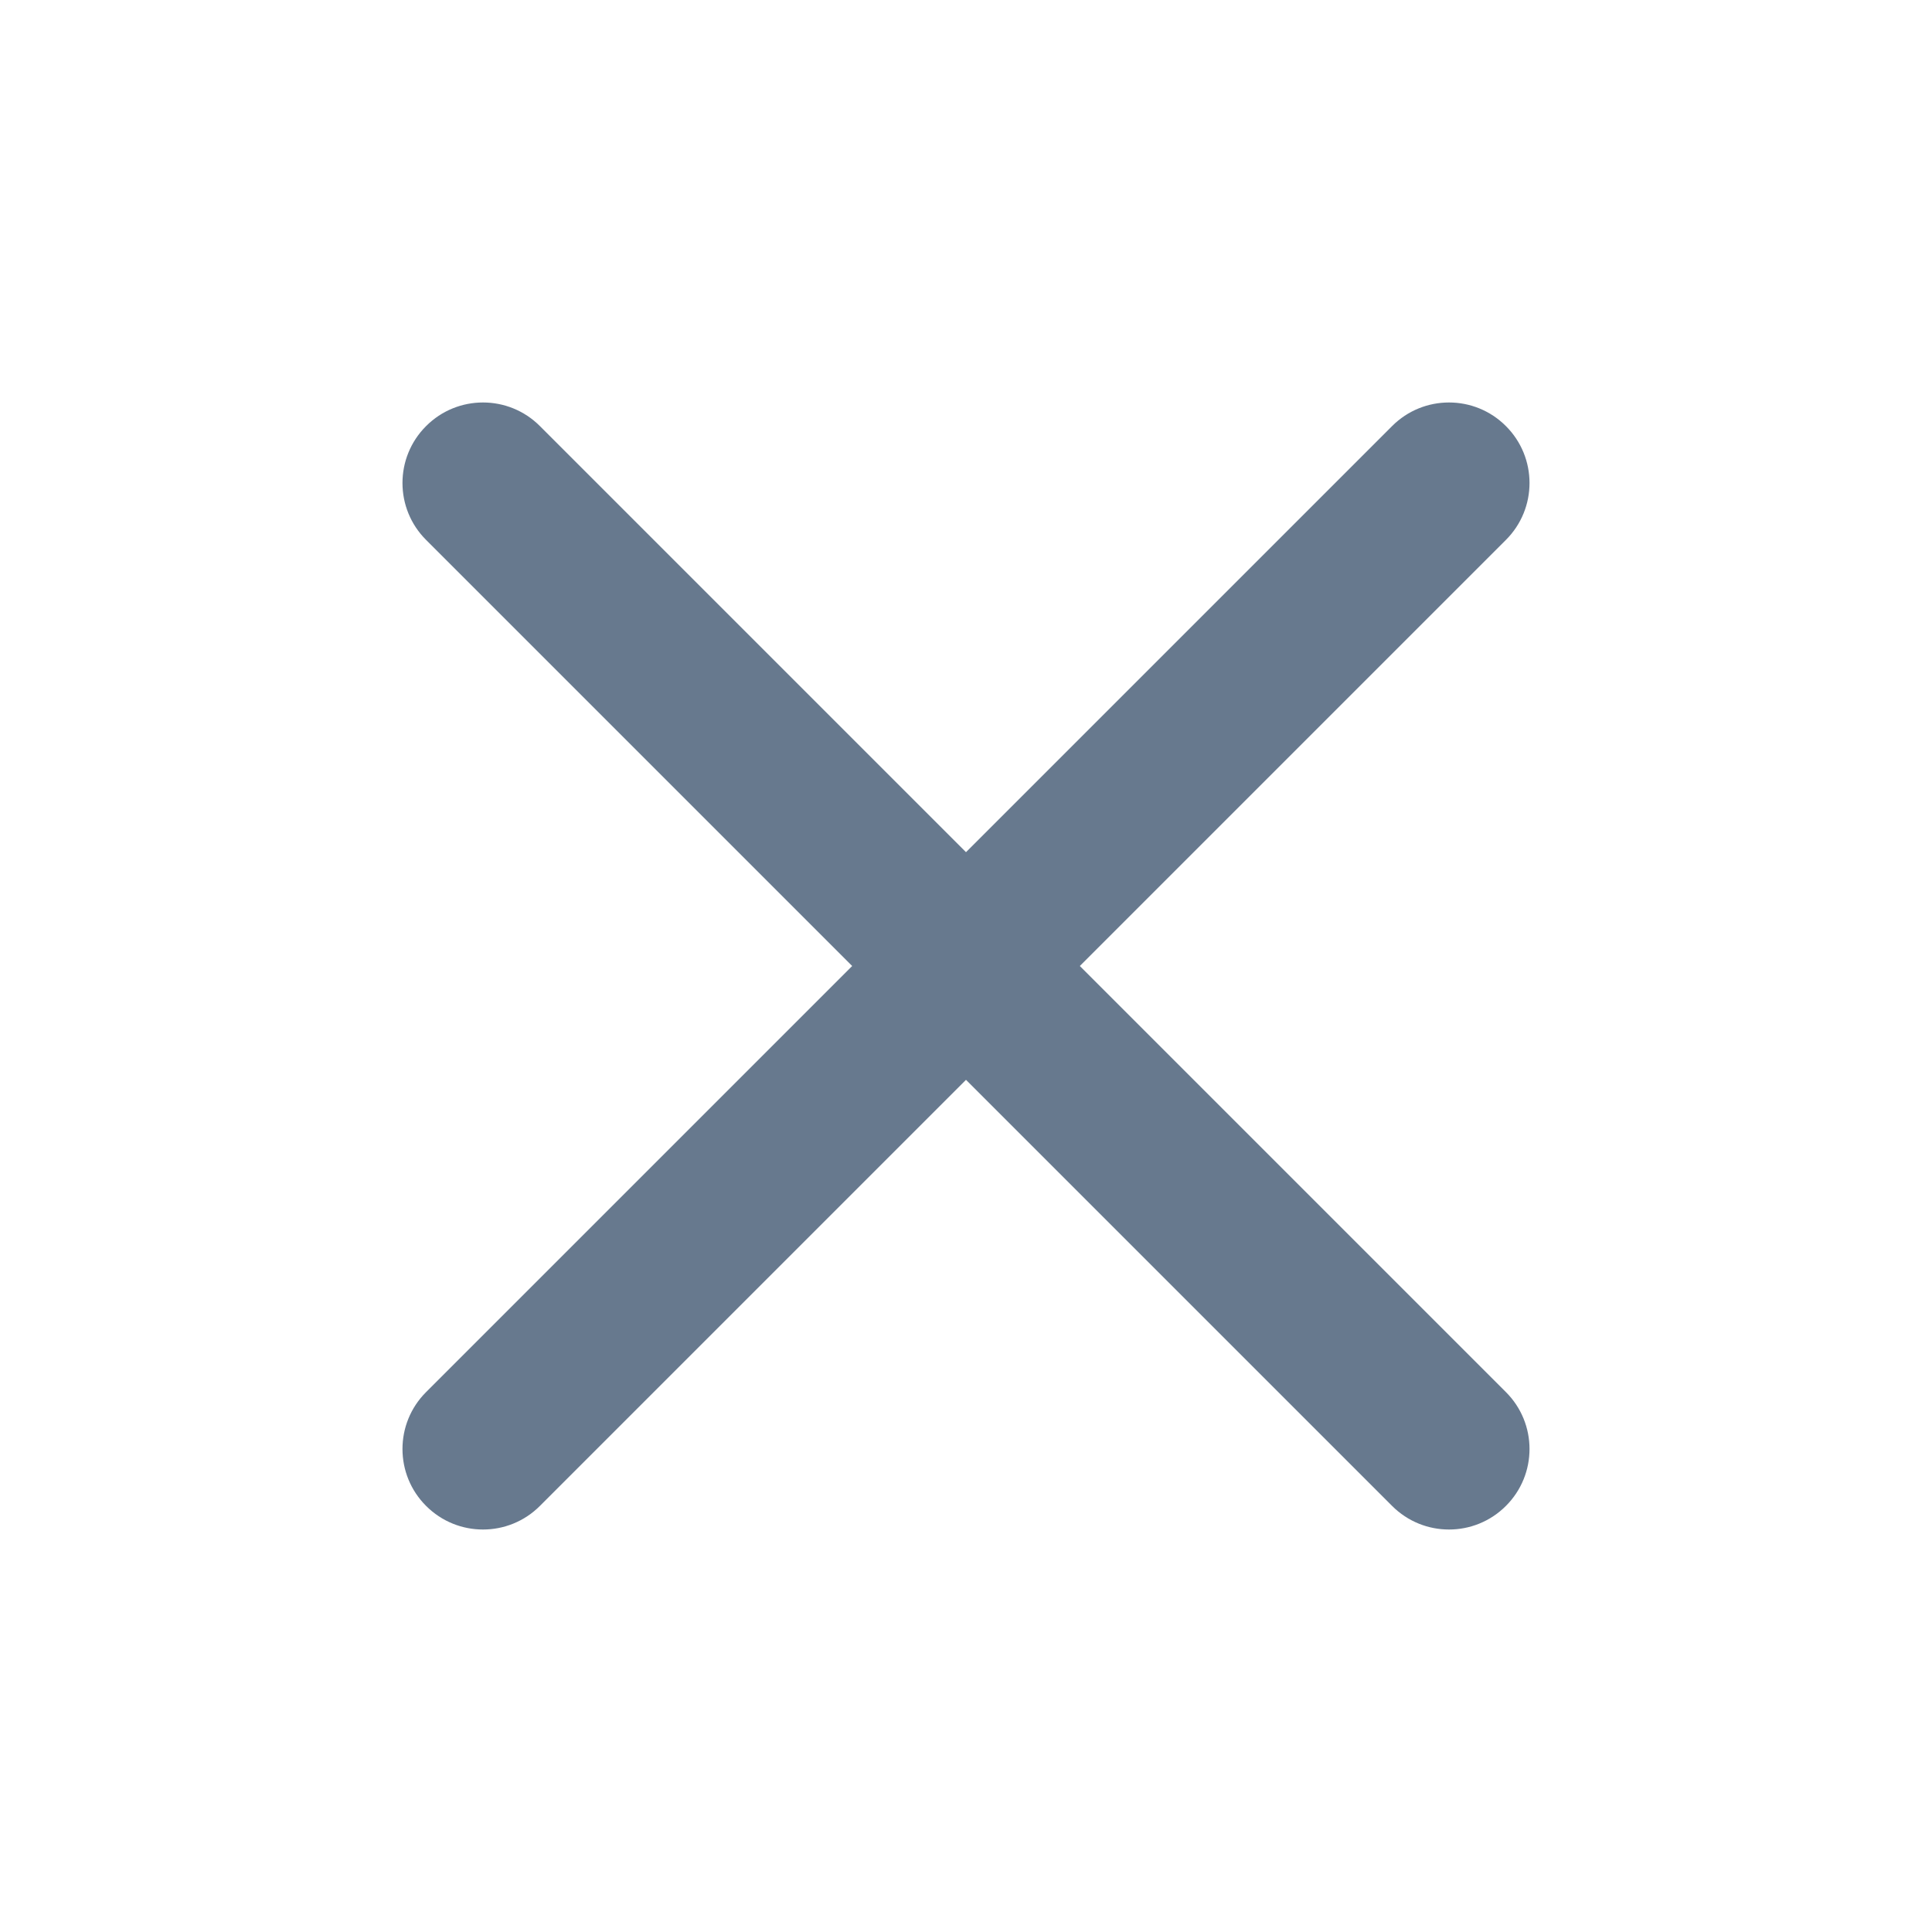
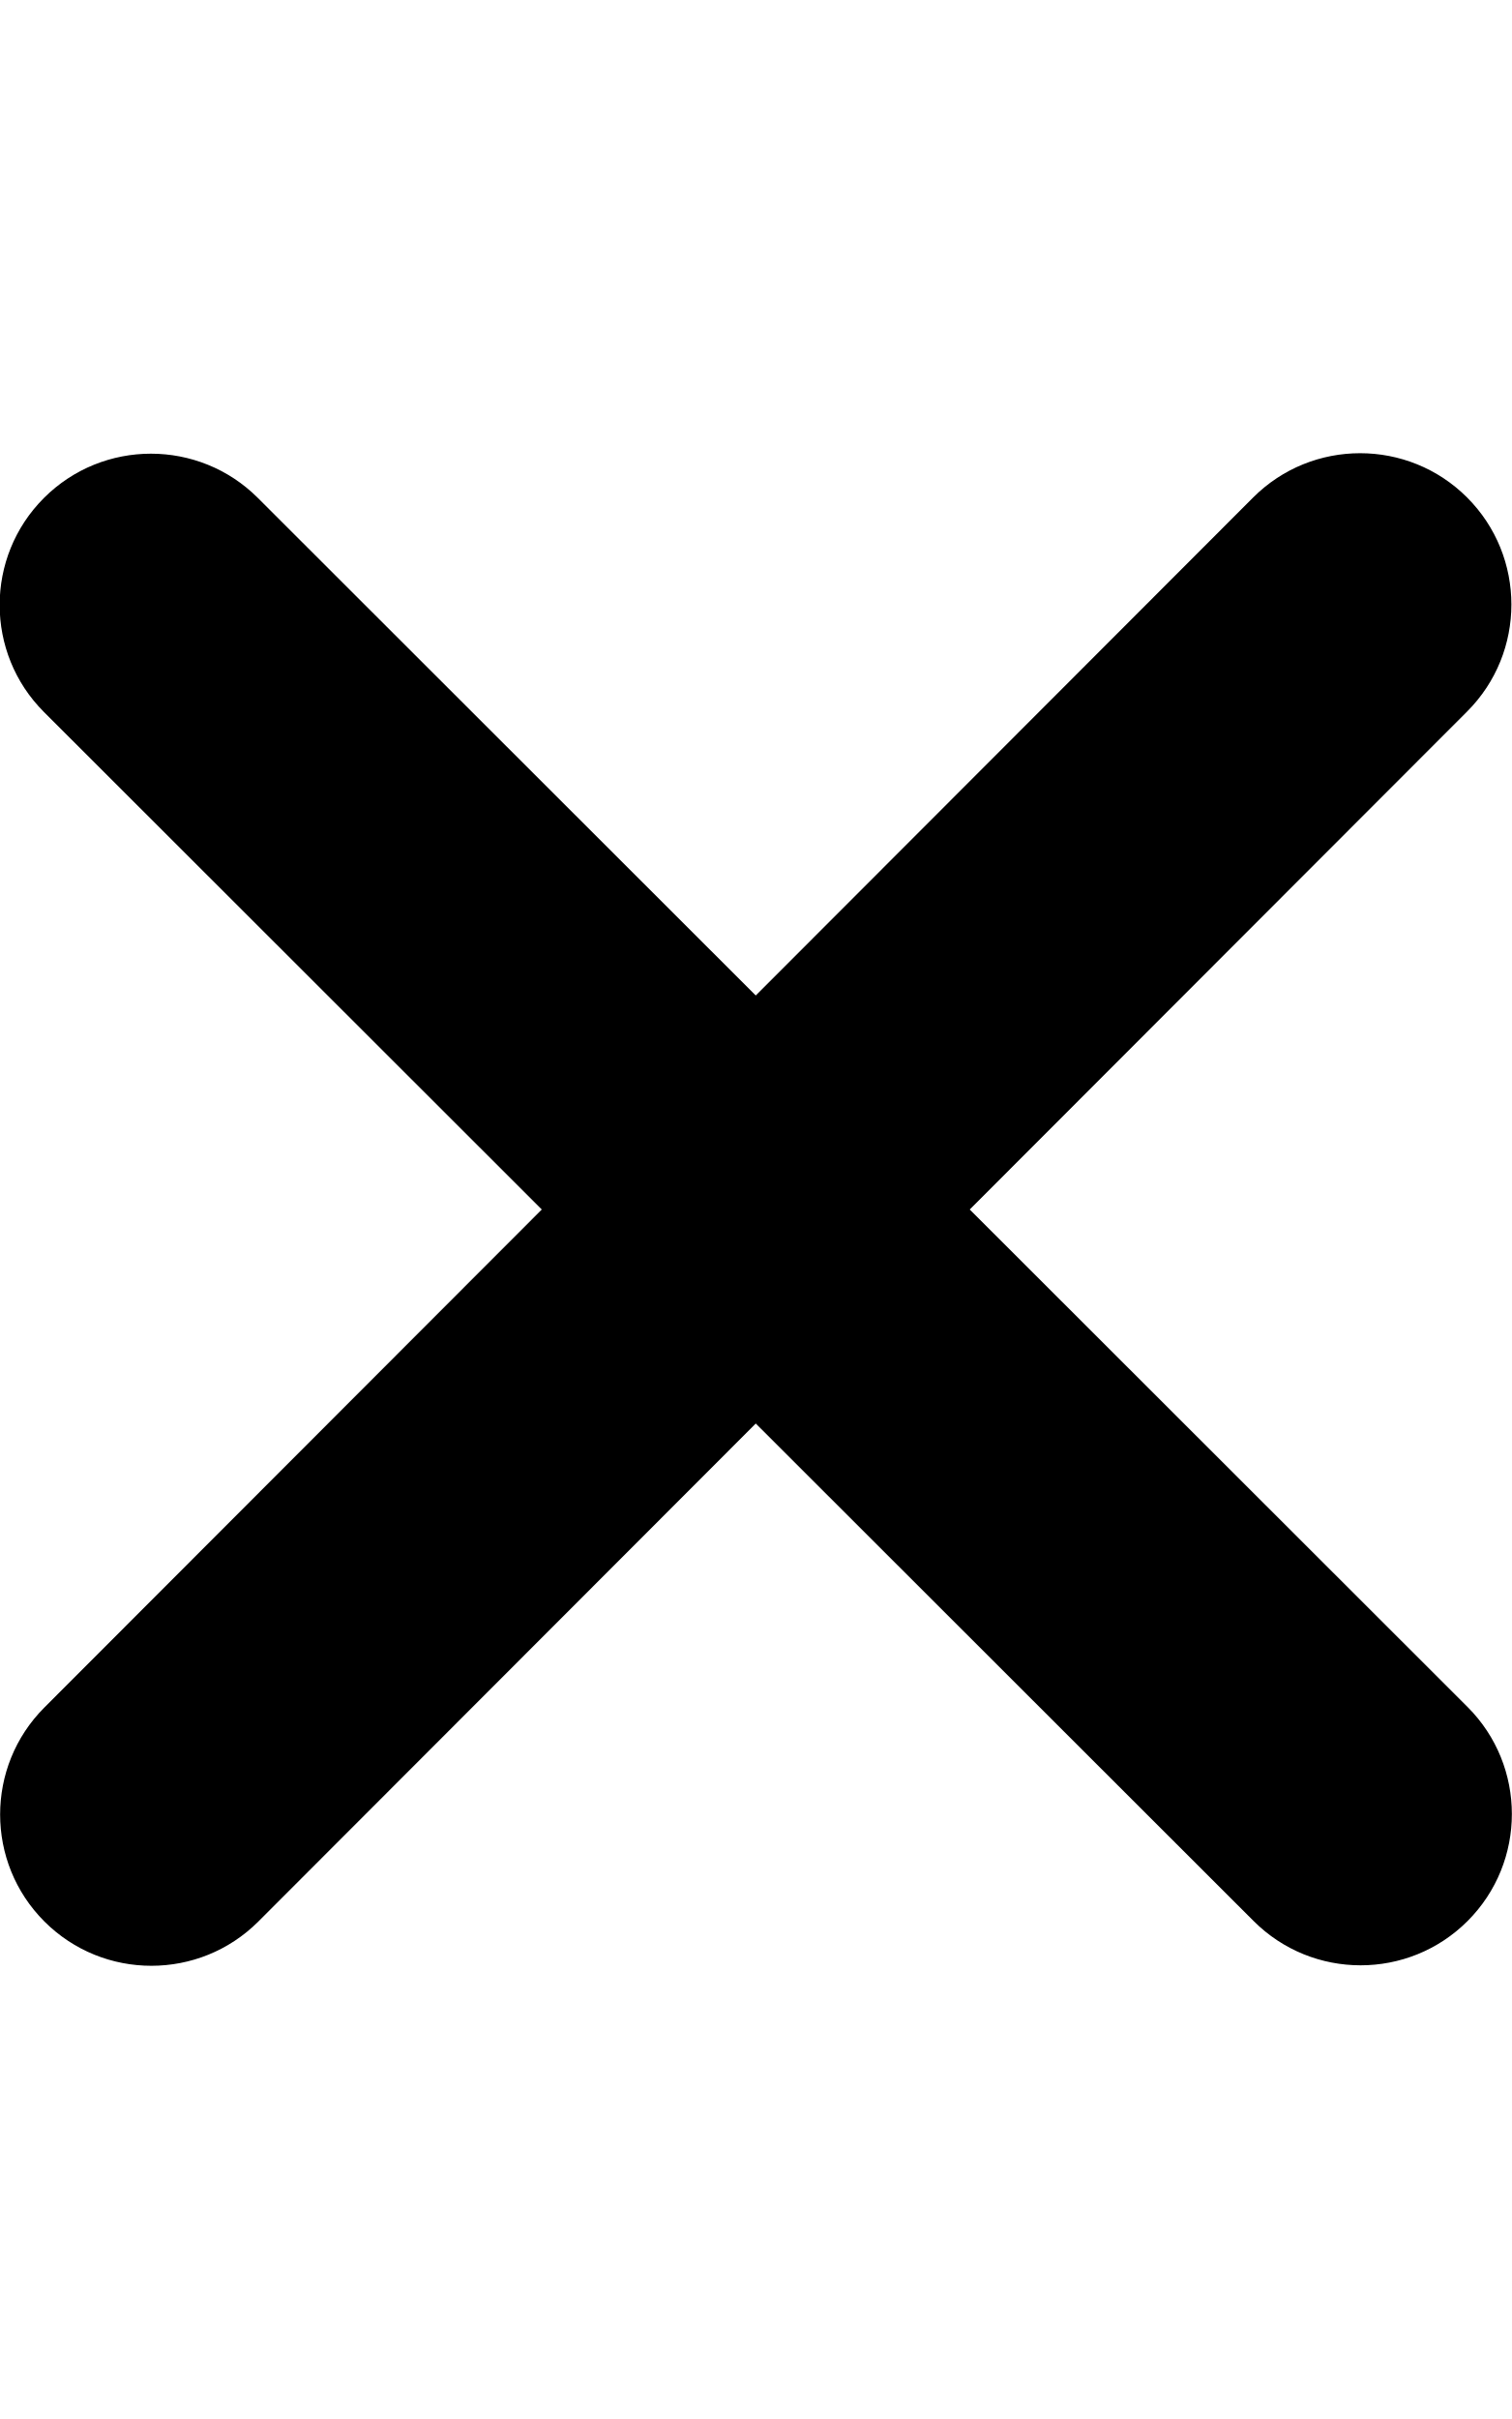
- <svg xmlns="http://www.w3.org/2000/svg" width="24" height="24" viewBox="0 0 24 24" fill="none">
-   <path fill-rule="evenodd" clip-rule="evenodd" d="M5.293 5.293C5.683 4.902 6.317 4.902 6.707 5.293L12 10.586L17.293 5.293C17.683 4.902 18.317 4.902 18.707 5.293C19.098 5.683 19.098 6.317 18.707 6.707L13.414 12L18.707 17.293C19.098 17.683 19.098 18.317 18.707 18.707C18.317 19.098 17.683 19.098 17.293 18.707L12 13.414L6.707 18.707C6.317 19.098 5.683 19.098 5.293 18.707C4.902 18.317 4.902 17.683 5.293 17.293L10.586 12L5.293 6.707C4.902 6.317 4.902 5.683 5.293 5.293Z" fill="#67798E" />
+ <svg xmlns="http://www.w3.org/2000/svg" viewBox="0 0 320 512">
+   <path d="M310.6 150.6c12.5-12.5 12.5-32.8 0-45.3s-32.8-12.5-45.3 0L160 210.7 54.6 105.4c-12.5-12.5-32.8-12.5-45.3 0s-12.5 32.8 0 45.3L114.7 256 9.4 361.4c-12.5 12.5-12.5 32.8 0 45.3s32.8 12.5 45.3 0L160 301.3 265.4 406.6c12.5 12.5 32.8 12.5 45.3 0s12.5-32.8 0-45.3L205.3 256 310.6 150.6z" />
</svg>
